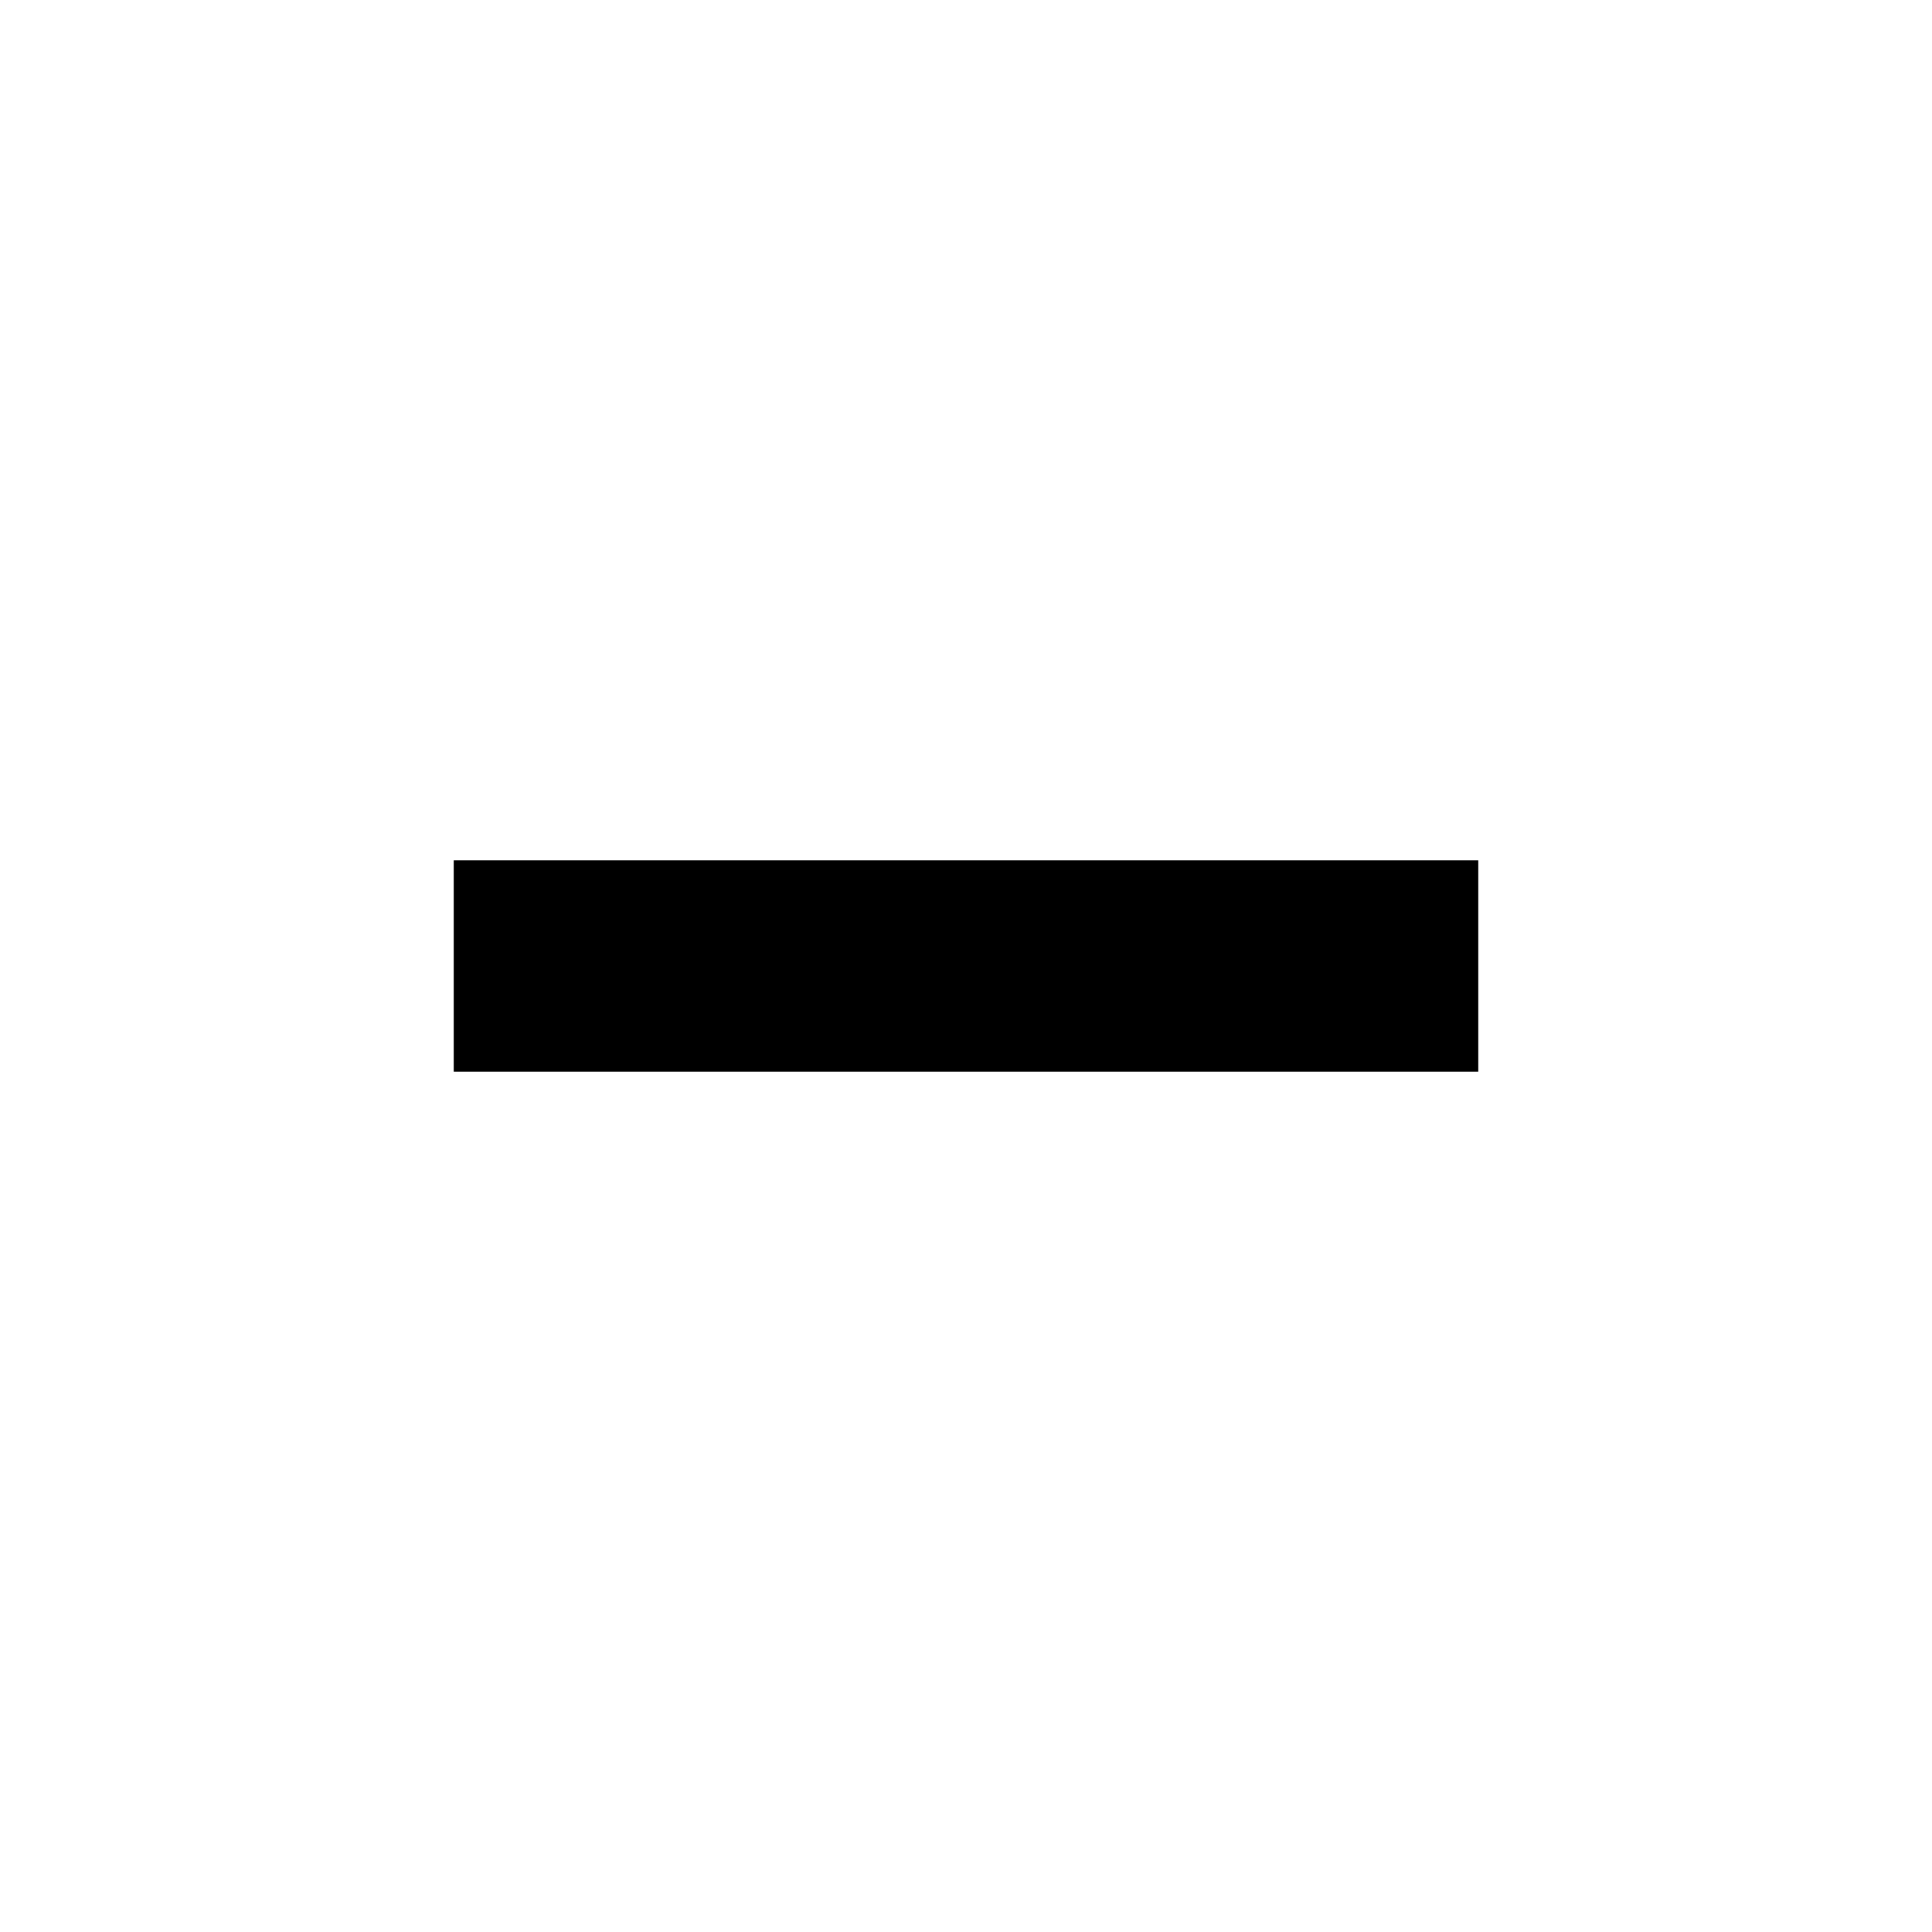
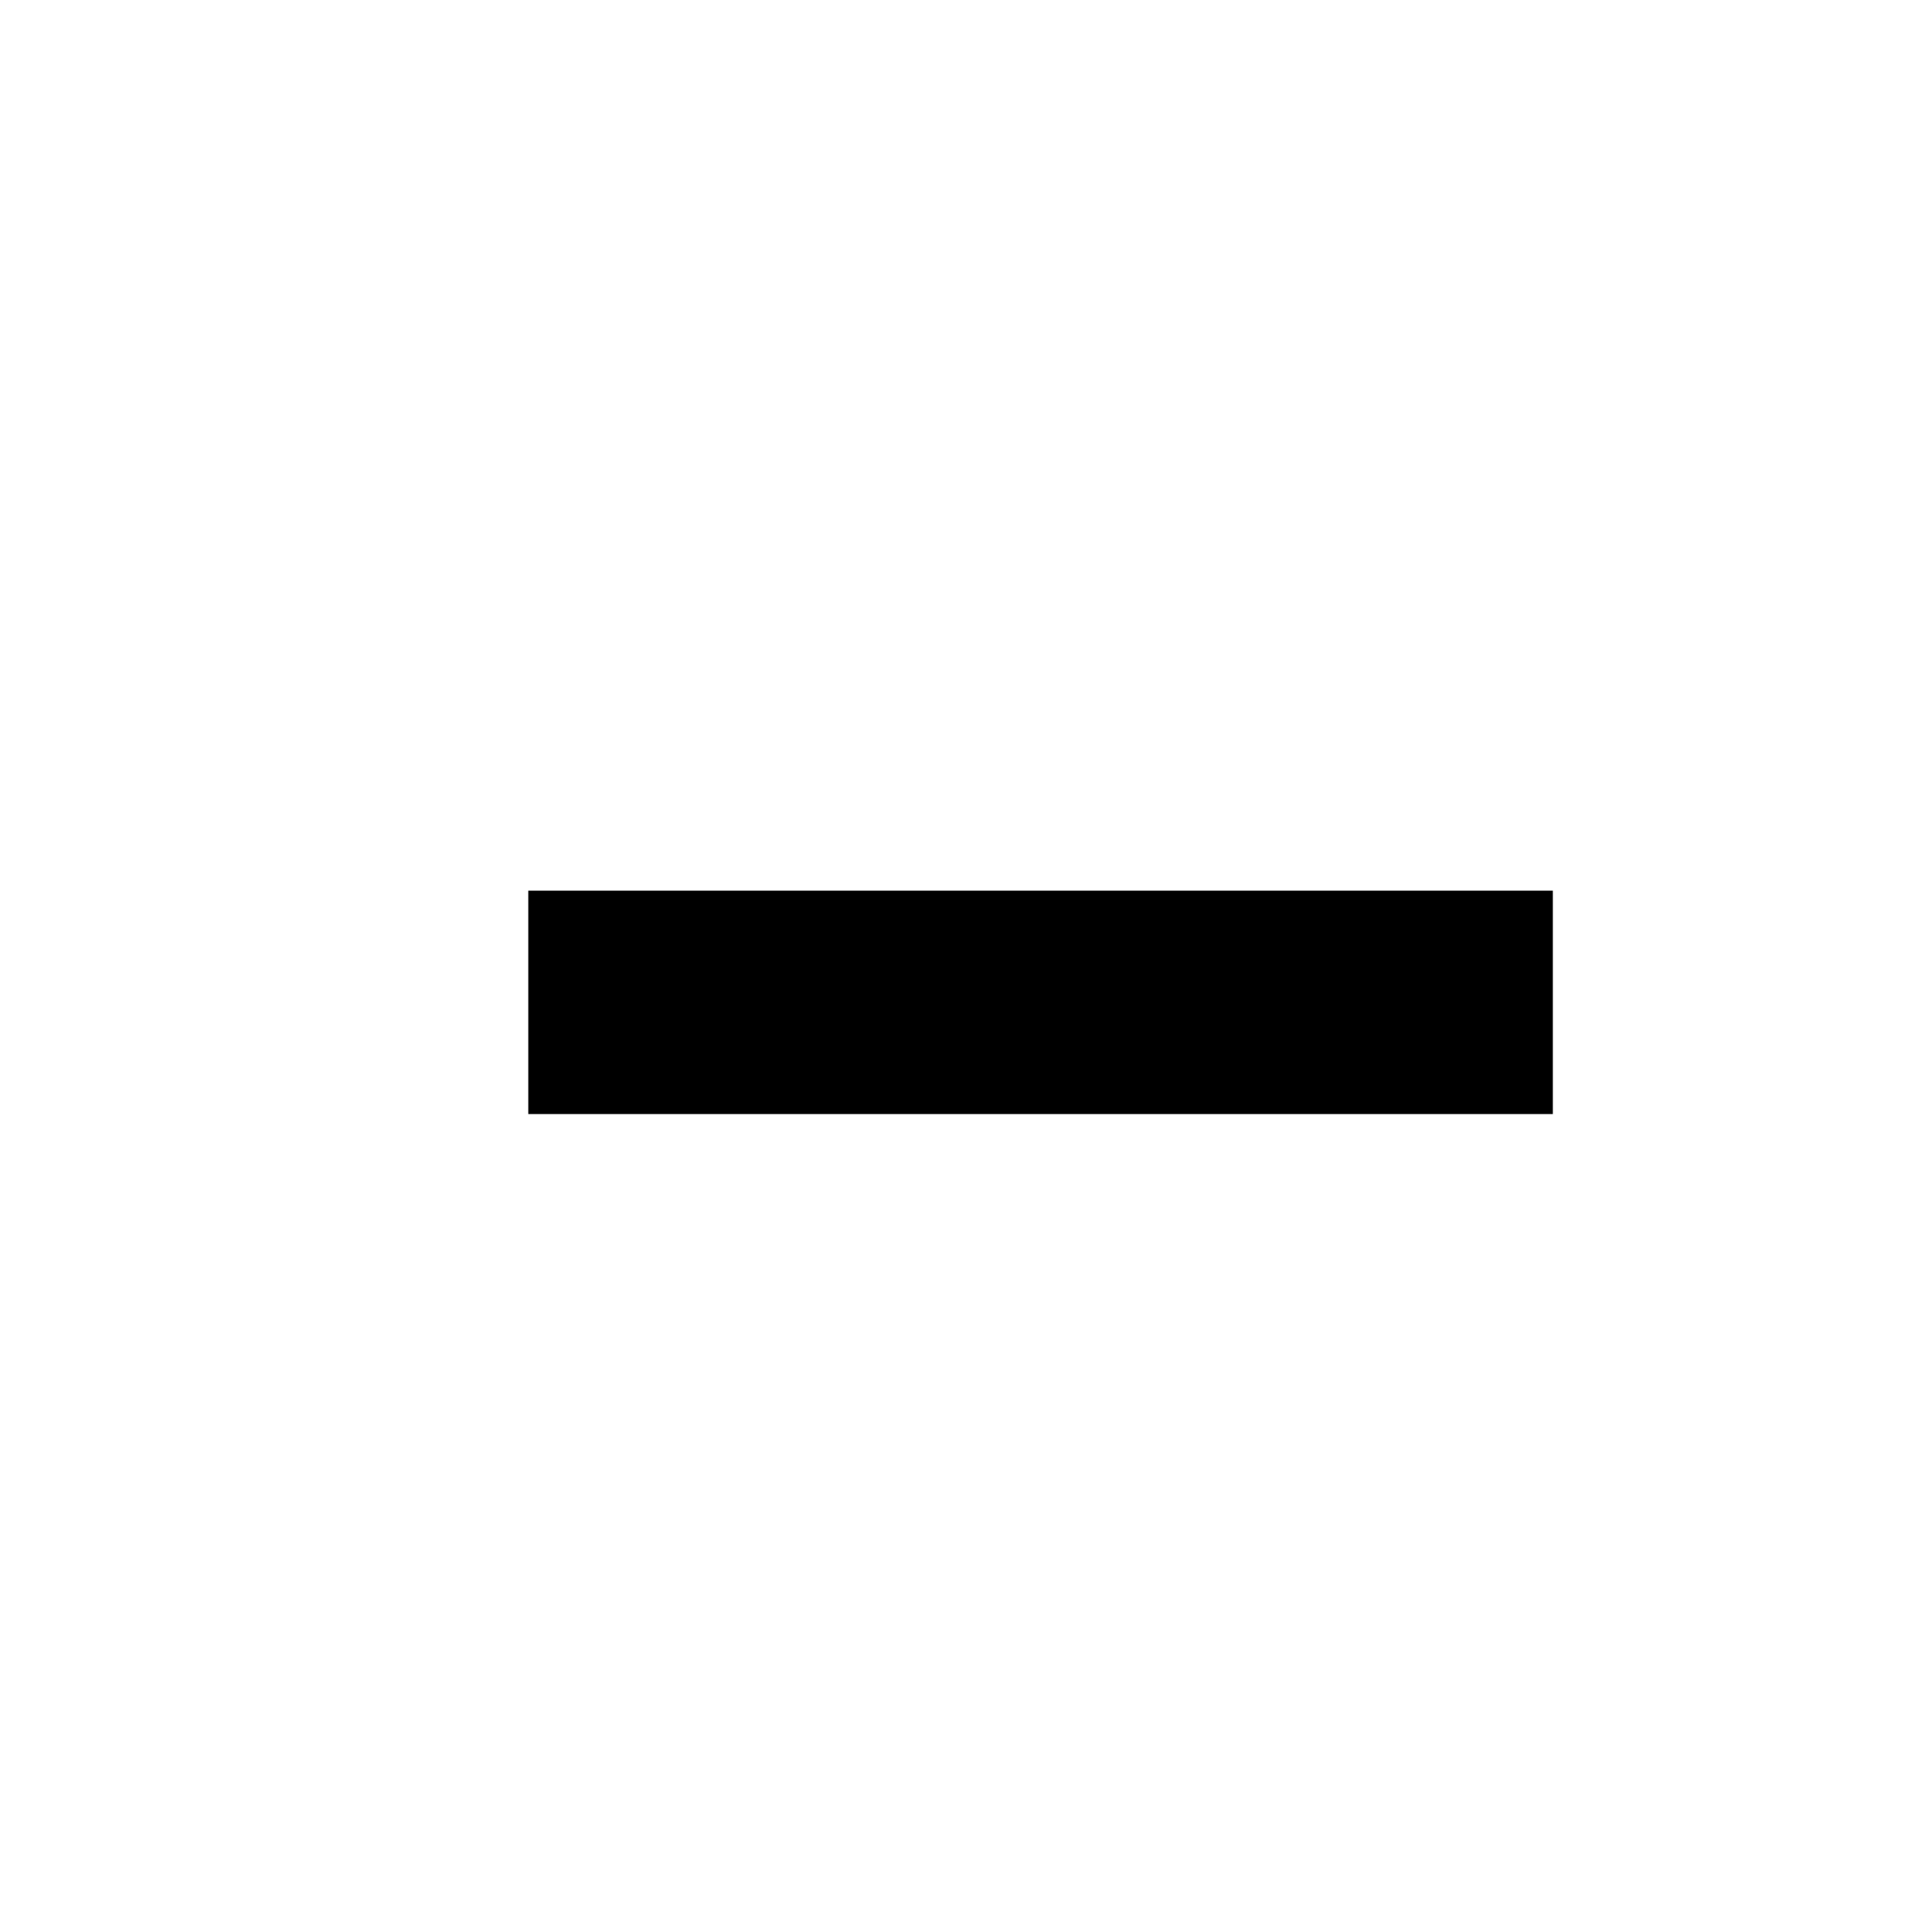
<svg xmlns="http://www.w3.org/2000/svg" width="100%" height="100%" viewBox="0 0 64 64" version="1.1" xml:space="preserve" style="fill-rule:evenodd;clip-rule:evenodd;stroke-linejoin:round;stroke-miterlimit:2;">
  <g transform="matrix(1,0,0,1,-1392,-3040)">
    <g id="tool-remove" transform="matrix(0.5,0,0,0.5,696,1520)">
      <rect x="1392" y="3040" width="128" height="128" style="fill:none;" />
-       <g transform="matrix(2,0,0,2,-1392,-3040)">
+       <g transform="matrix(2,0,0,2.11429,-1387.06,-3388.69)">
        <path d="M1407.03,3068.5L1407.03,3075.5L1440.97,3075.5L1440.97,3068.5L1407.03,3068.5Z" />
      </g>
    </g>
  </g>
</svg>
